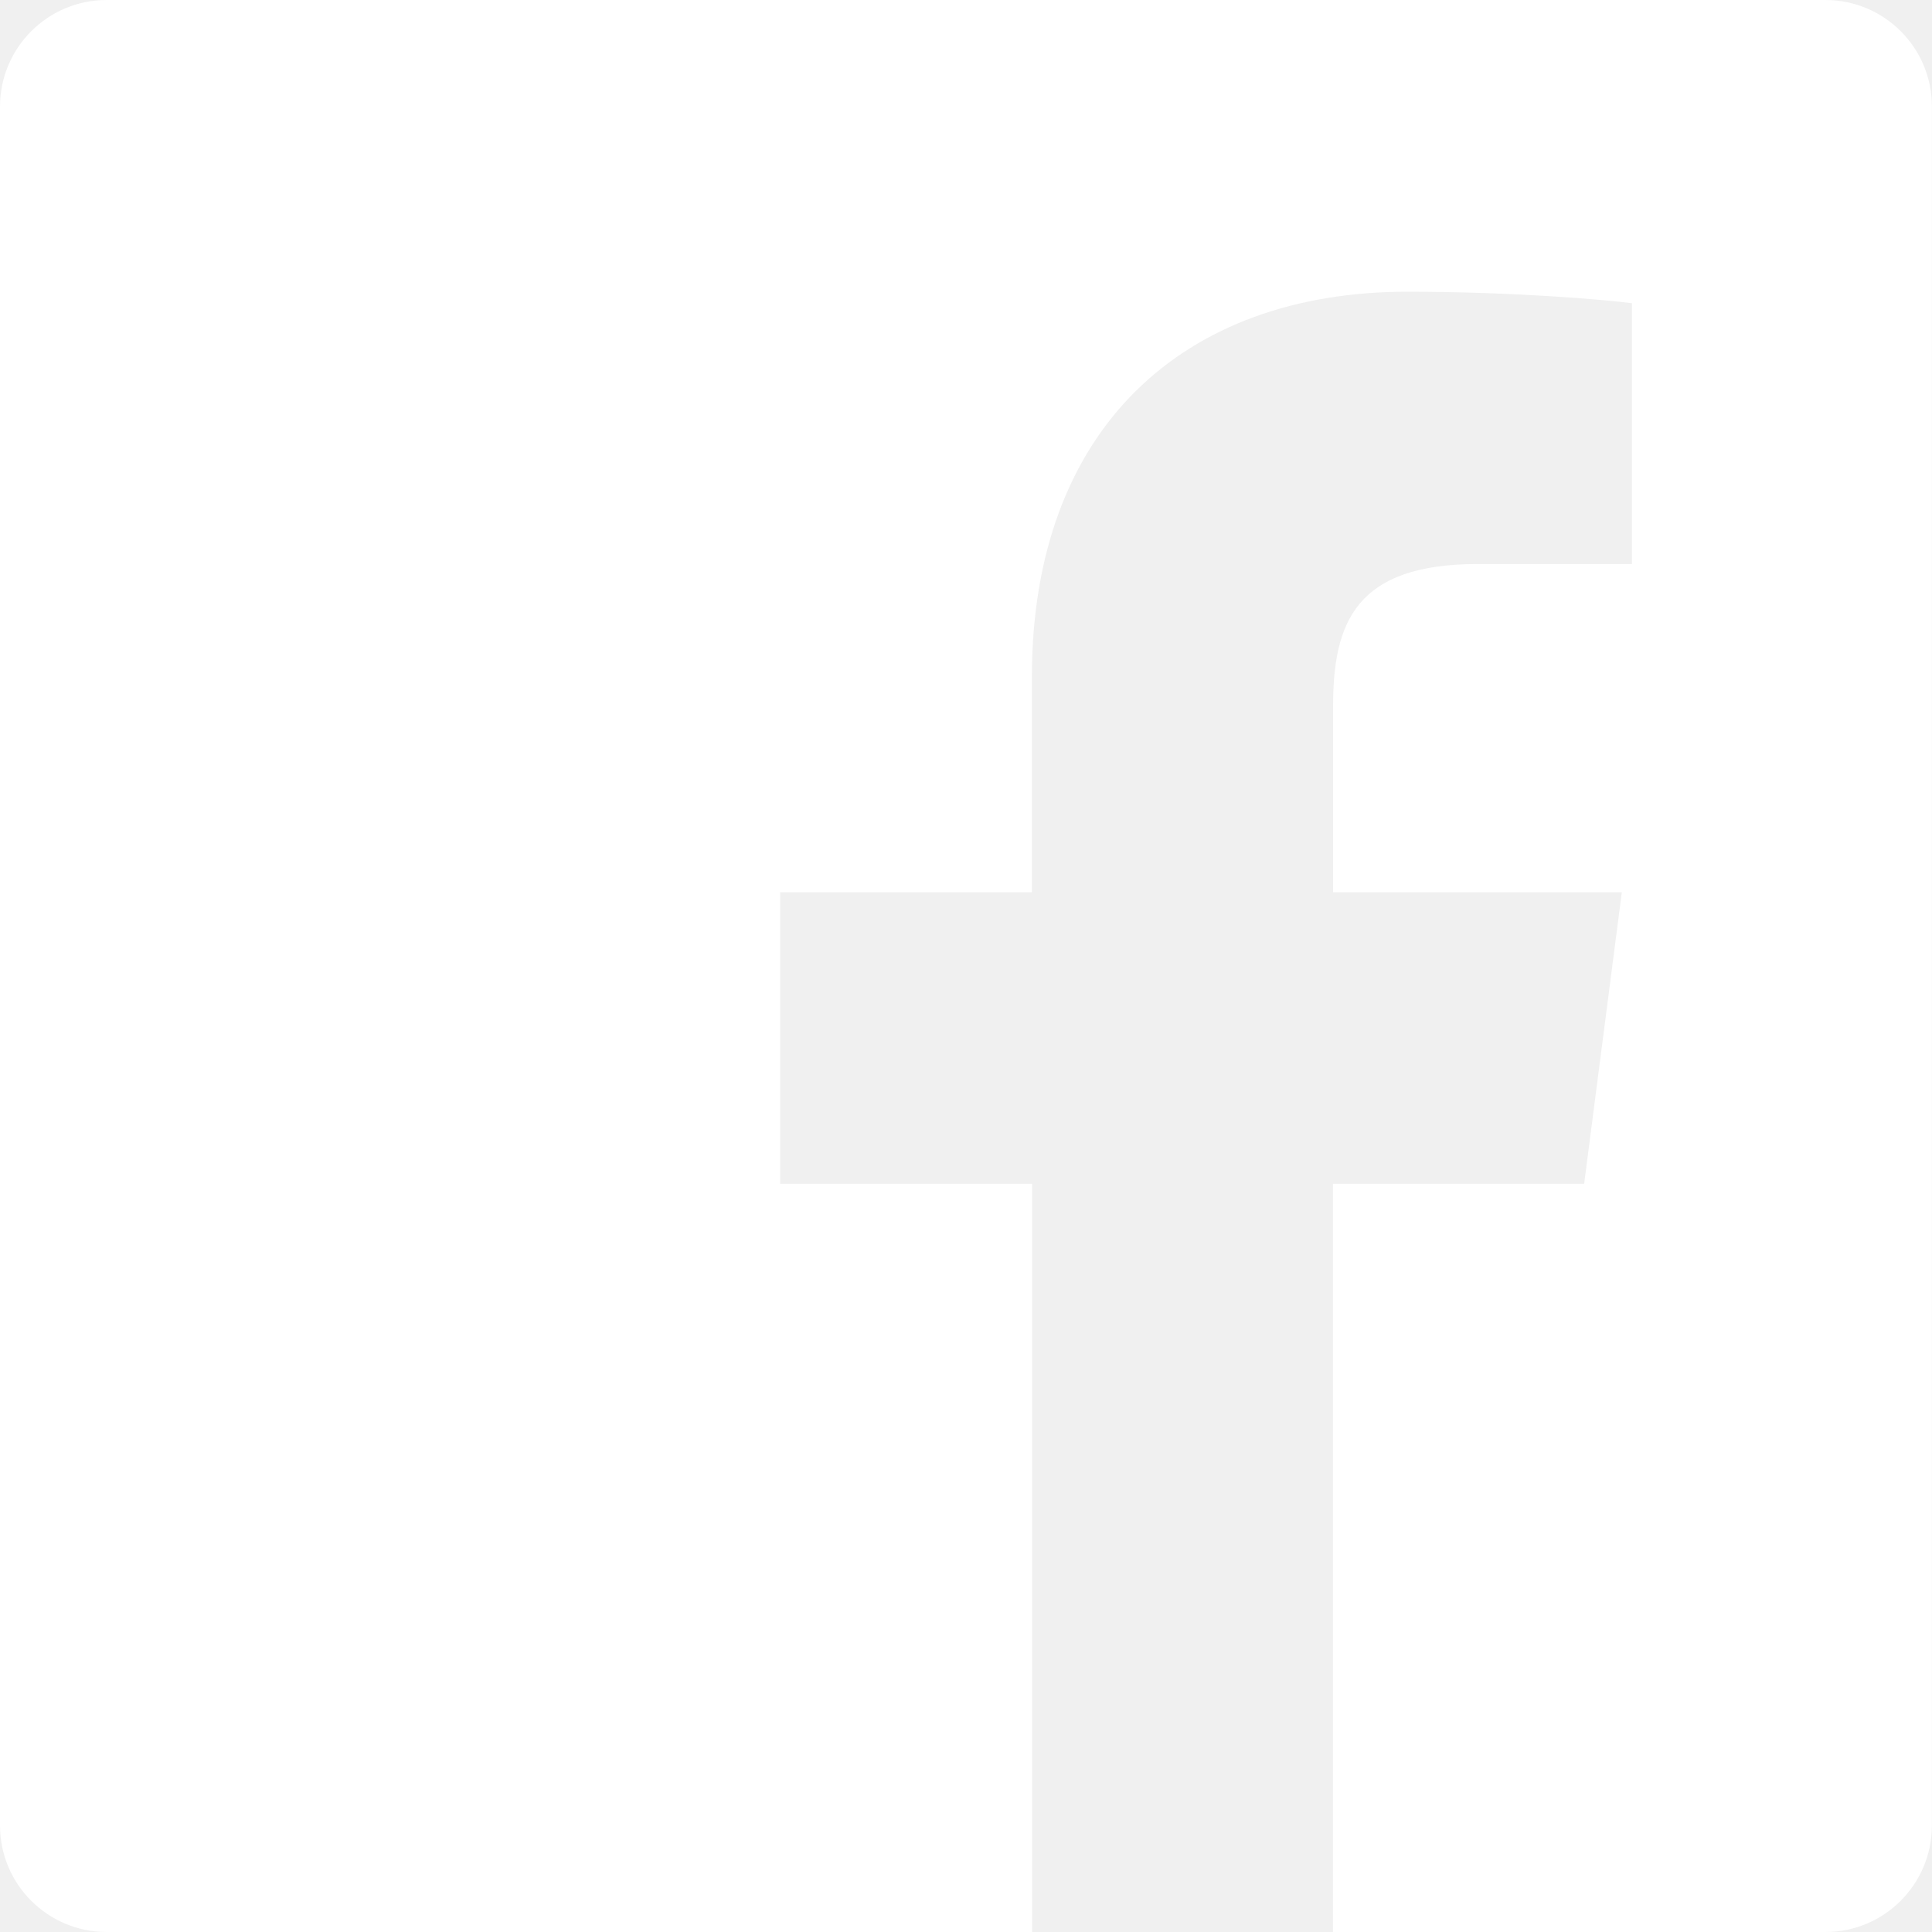
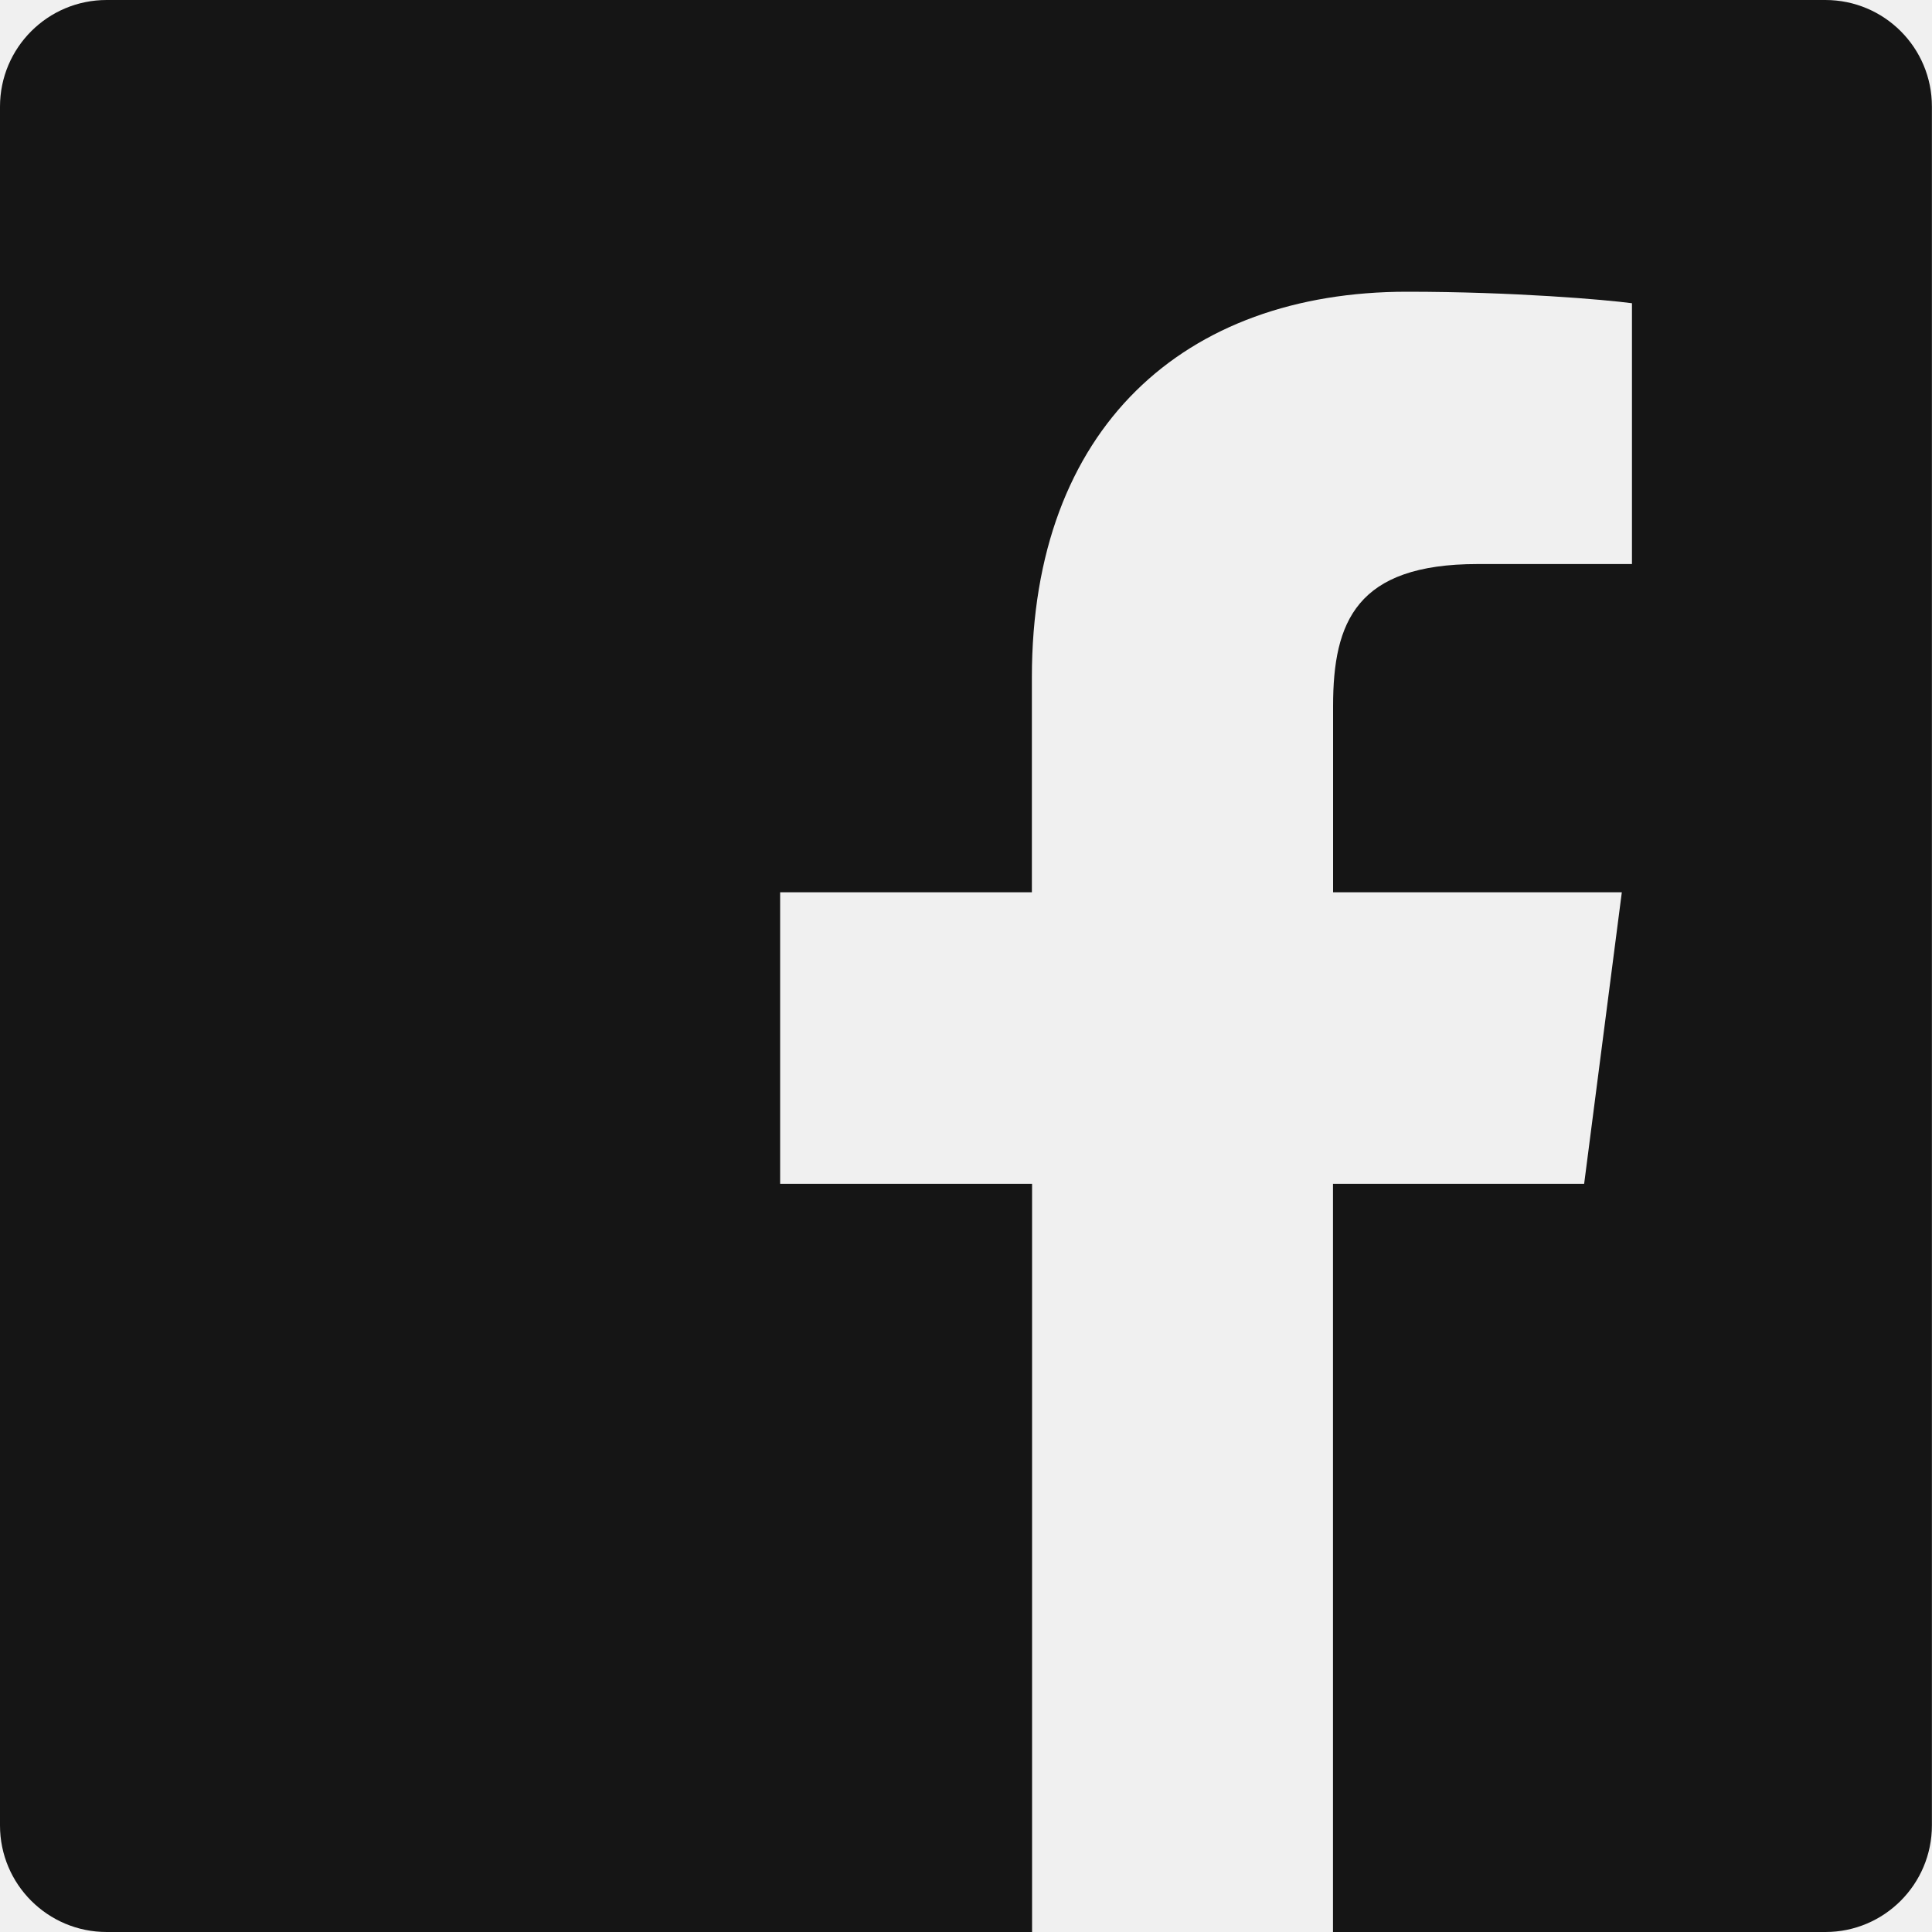
<svg xmlns="http://www.w3.org/2000/svg" width="20" height="20">
-   <path d="M18.896 0H1.104C.494 0 0 .494 0 1.104v17.793C0 19.506.494 20 1.104 20h9.58v-7.745H8.076V9.237h2.606V7.01c0-2.583 1.578-3.99 3.883-3.99 1.104 0 2.052.082 2.329.119v2.7h-1.598c-1.254 0-1.496.597-1.496 1.47v1.928h2.989l-.39 3.018h-2.6V20h5.098c.608 0 1.102-.494 1.102-1.104V1.104C20 .494 19.506 0 18.896 0Z" fill="#FFF" />
+   <path d="M18.896 0H1.104C.494 0 0 .494 0 1.104v17.793C0 19.506.494 20 1.104 20h9.58v-7.745H8.076V9.237h2.606V7.01c0-2.583 1.578-3.99 3.883-3.99 1.104 0 2.052.082 2.329.119v2.7h-1.598c-1.254 0-1.496.597-1.496 1.47v1.928h2.989l-.39 3.018h-2.6V20h5.098c.608 0 1.102-.494 1.102-1.104V1.104C20 .494 19.506 0 18.896 0Z" fill="#151515" />
</svg>
